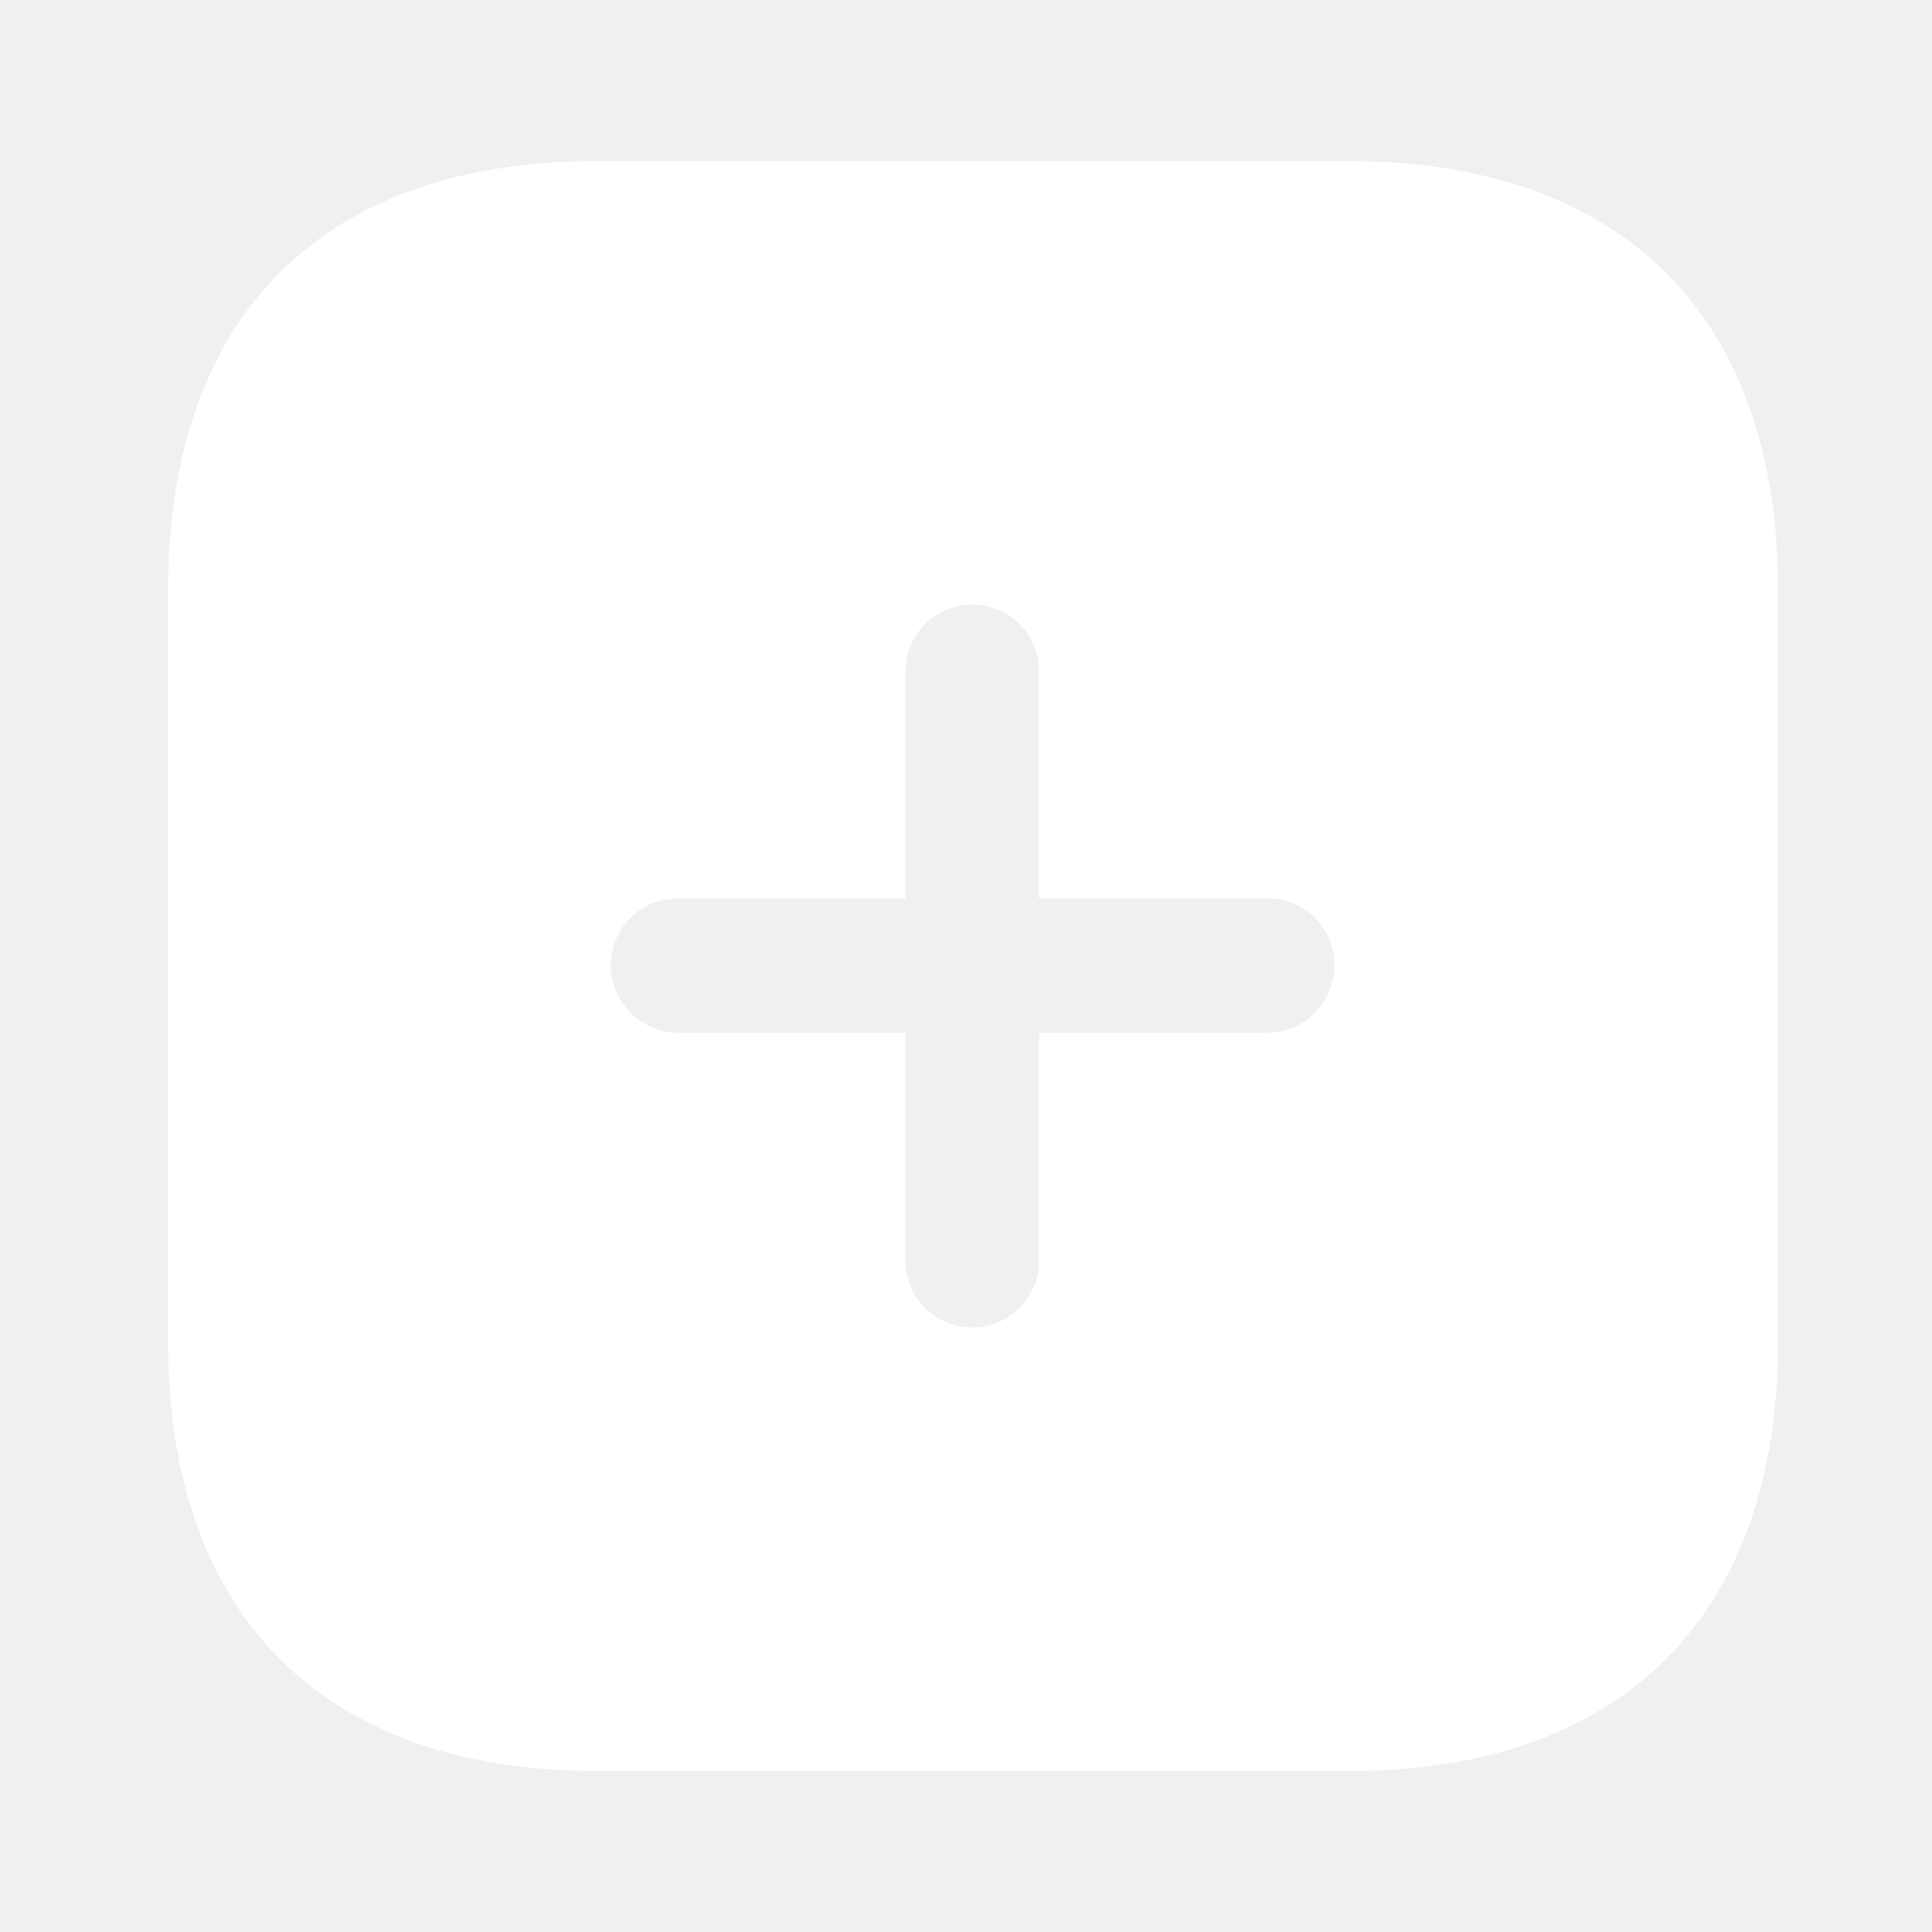
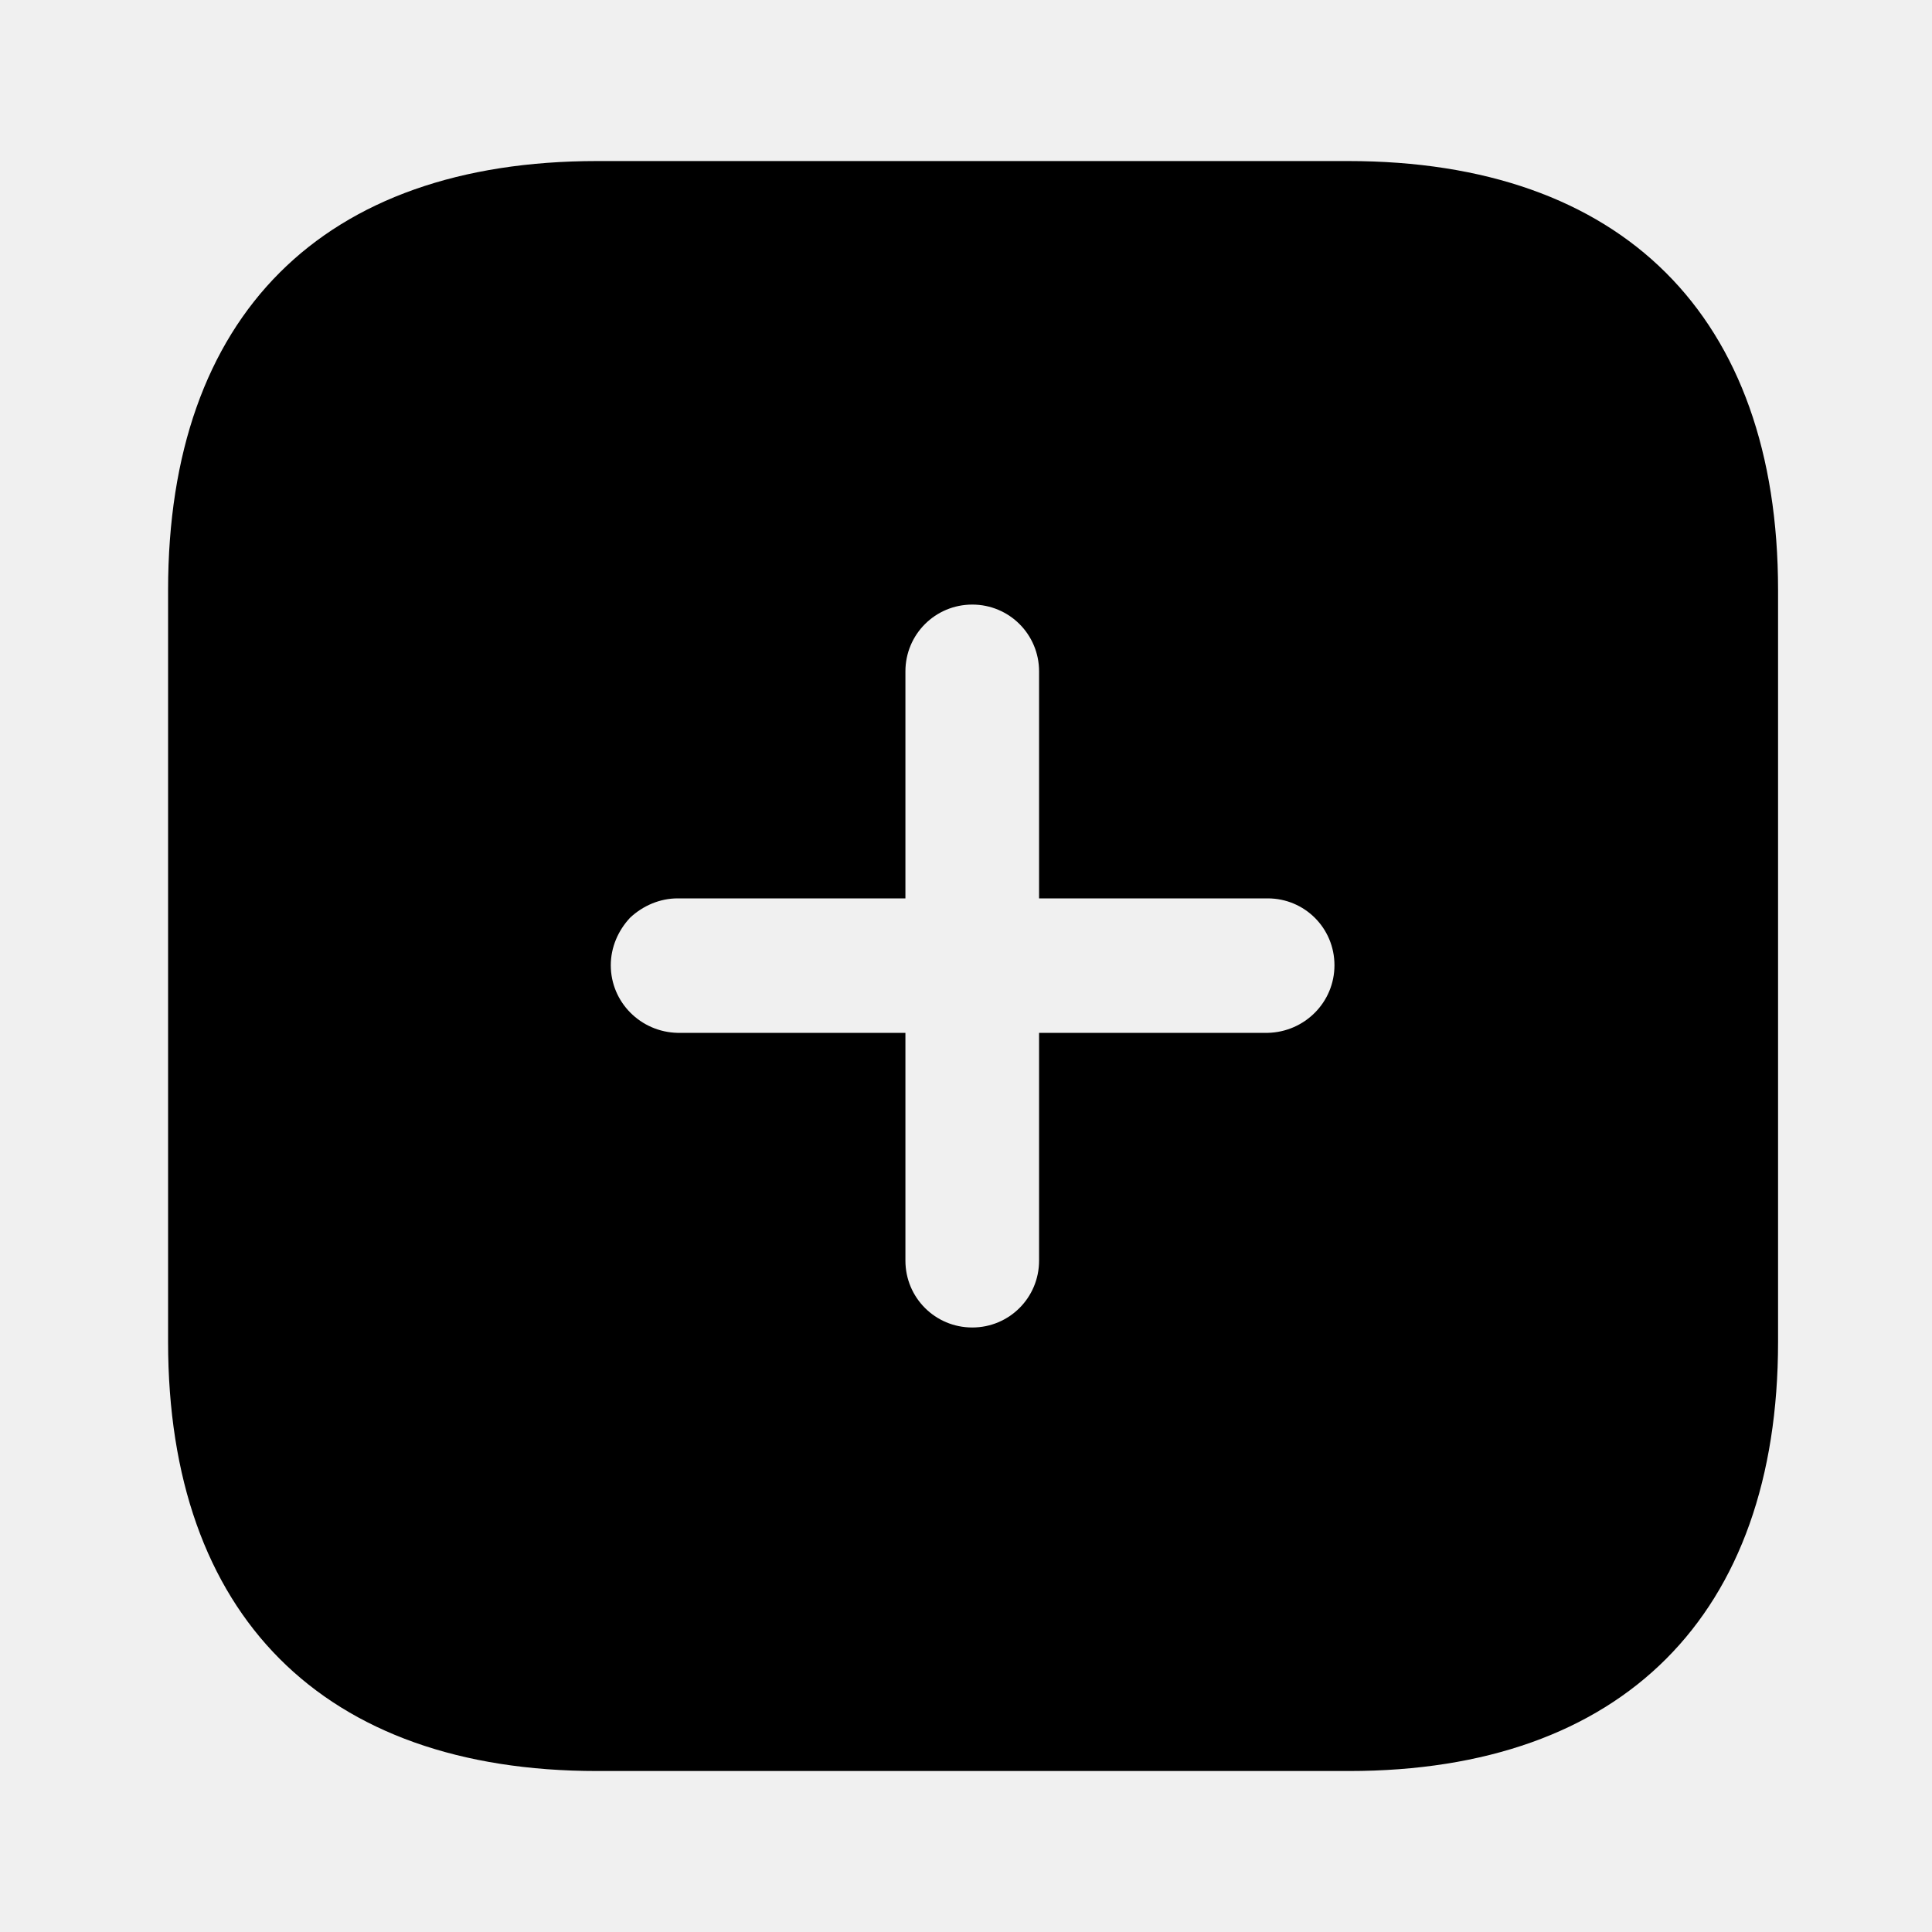
<svg xmlns="http://www.w3.org/2000/svg" width="20" height="20" viewBox="0 0 28 28" fill="none">
-   <path d="M19.539 2.334C23.506 2.334 25.769 4.574 25.769 8.552V19.449C25.769 23.404 23.517 25.667 19.55 25.667H8.654C4.676 25.667 2.436 23.404 2.436 19.449V8.552C2.436 4.574 4.676 2.334 8.654 2.334H19.539ZM14.091 8.762C13.554 8.762 13.122 9.194 13.122 9.73V13.02H9.821C9.564 13.02 9.319 13.125 9.132 13.3C8.957 13.487 8.852 13.731 8.852 13.989C8.852 14.525 9.284 14.957 9.821 14.969H13.122V18.27C13.122 18.807 13.554 19.239 14.091 19.239C14.627 19.239 15.059 18.807 15.059 18.27V14.969H18.372C18.909 14.957 19.34 14.525 19.34 13.989C19.34 13.452 18.909 13.02 18.372 13.02H15.059V9.73C15.059 9.194 14.627 8.762 14.091 8.762Z" fill="white" />
+   <path d="M19.539 2.334C23.506 2.334 25.769 4.574 25.769 8.552V19.449C25.769 23.404 23.517 25.667 19.55 25.667H8.654C4.676 25.667 2.436 23.404 2.436 19.449V8.552C2.436 4.574 4.676 2.334 8.654 2.334H19.539ZM14.091 8.762C13.554 8.762 13.122 9.194 13.122 9.73V13.02H9.821C9.564 13.02 9.319 13.125 9.132 13.3C8.957 13.487 8.852 13.731 8.852 13.989C8.852 14.525 9.284 14.957 9.821 14.969H13.122V18.27C13.122 18.807 13.554 19.239 14.091 19.239C14.627 19.239 15.059 18.807 15.059 18.27V14.969H18.372C18.909 14.957 19.34 14.525 19.34 13.989C19.34 13.452 18.909 13.02 18.372 13.02H15.059V9.73C15.059 9.194 14.627 8.762 14.091 8.762Z" fill="black" />
</svg>
